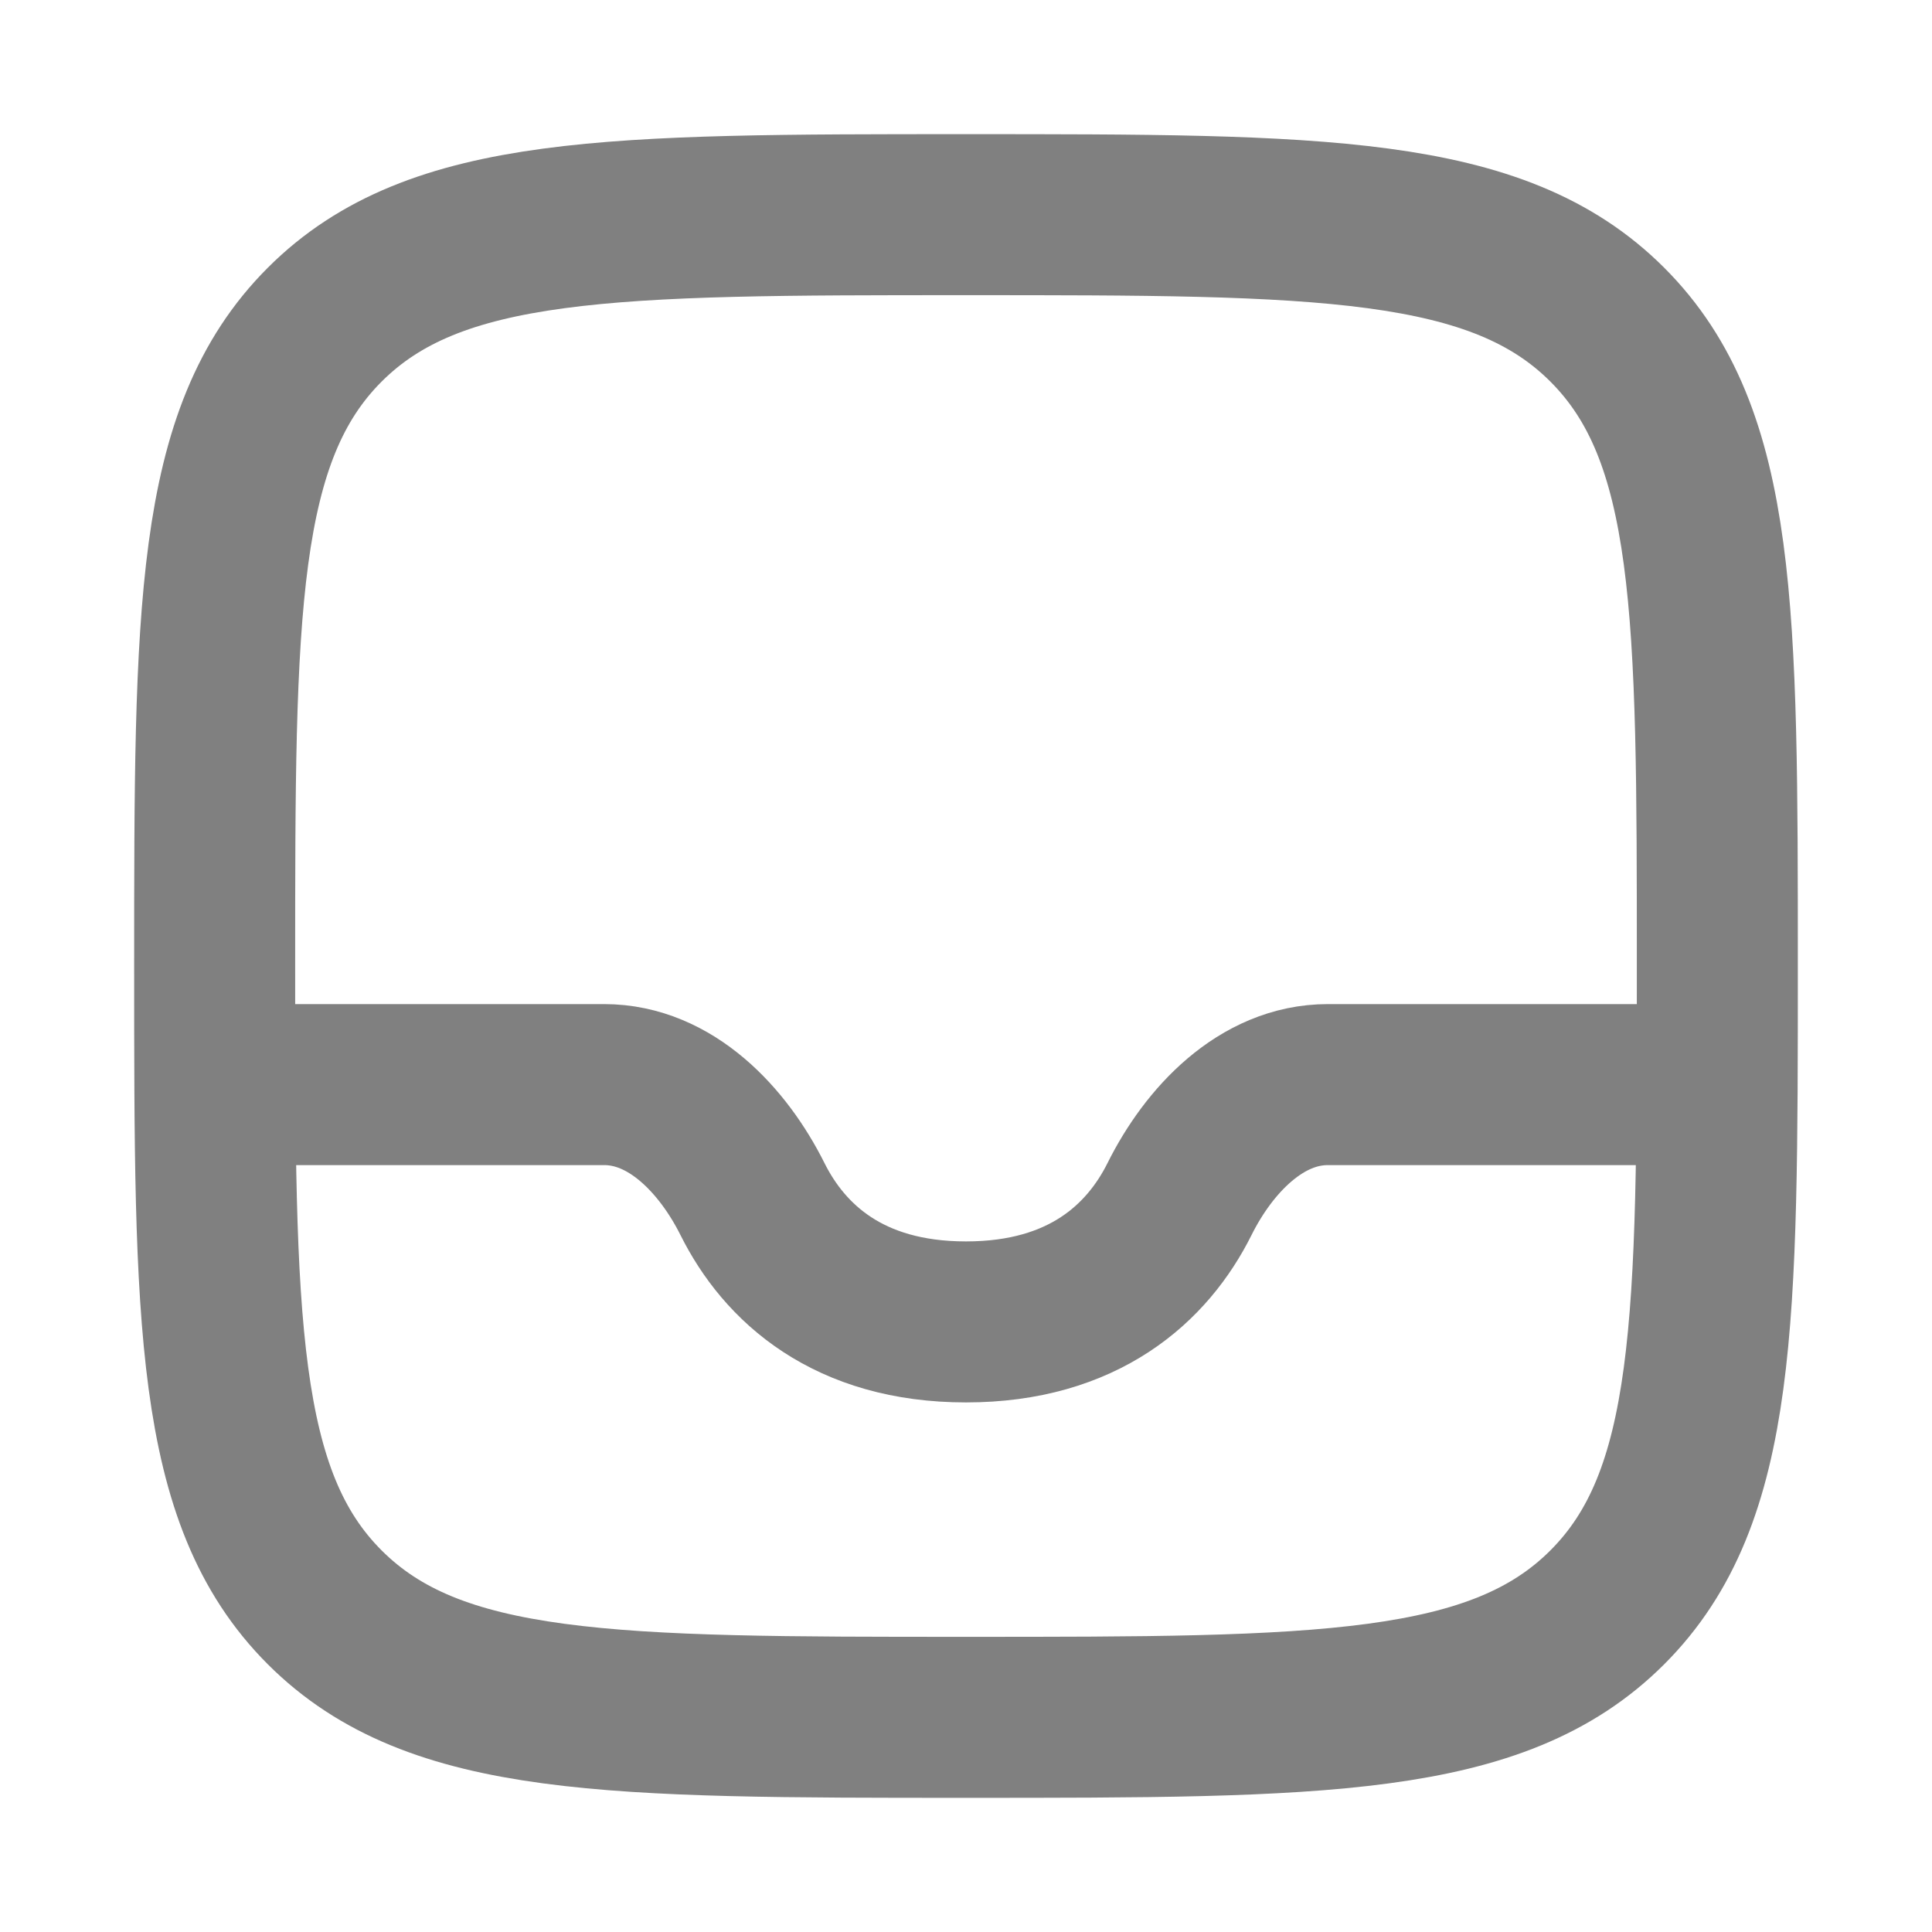
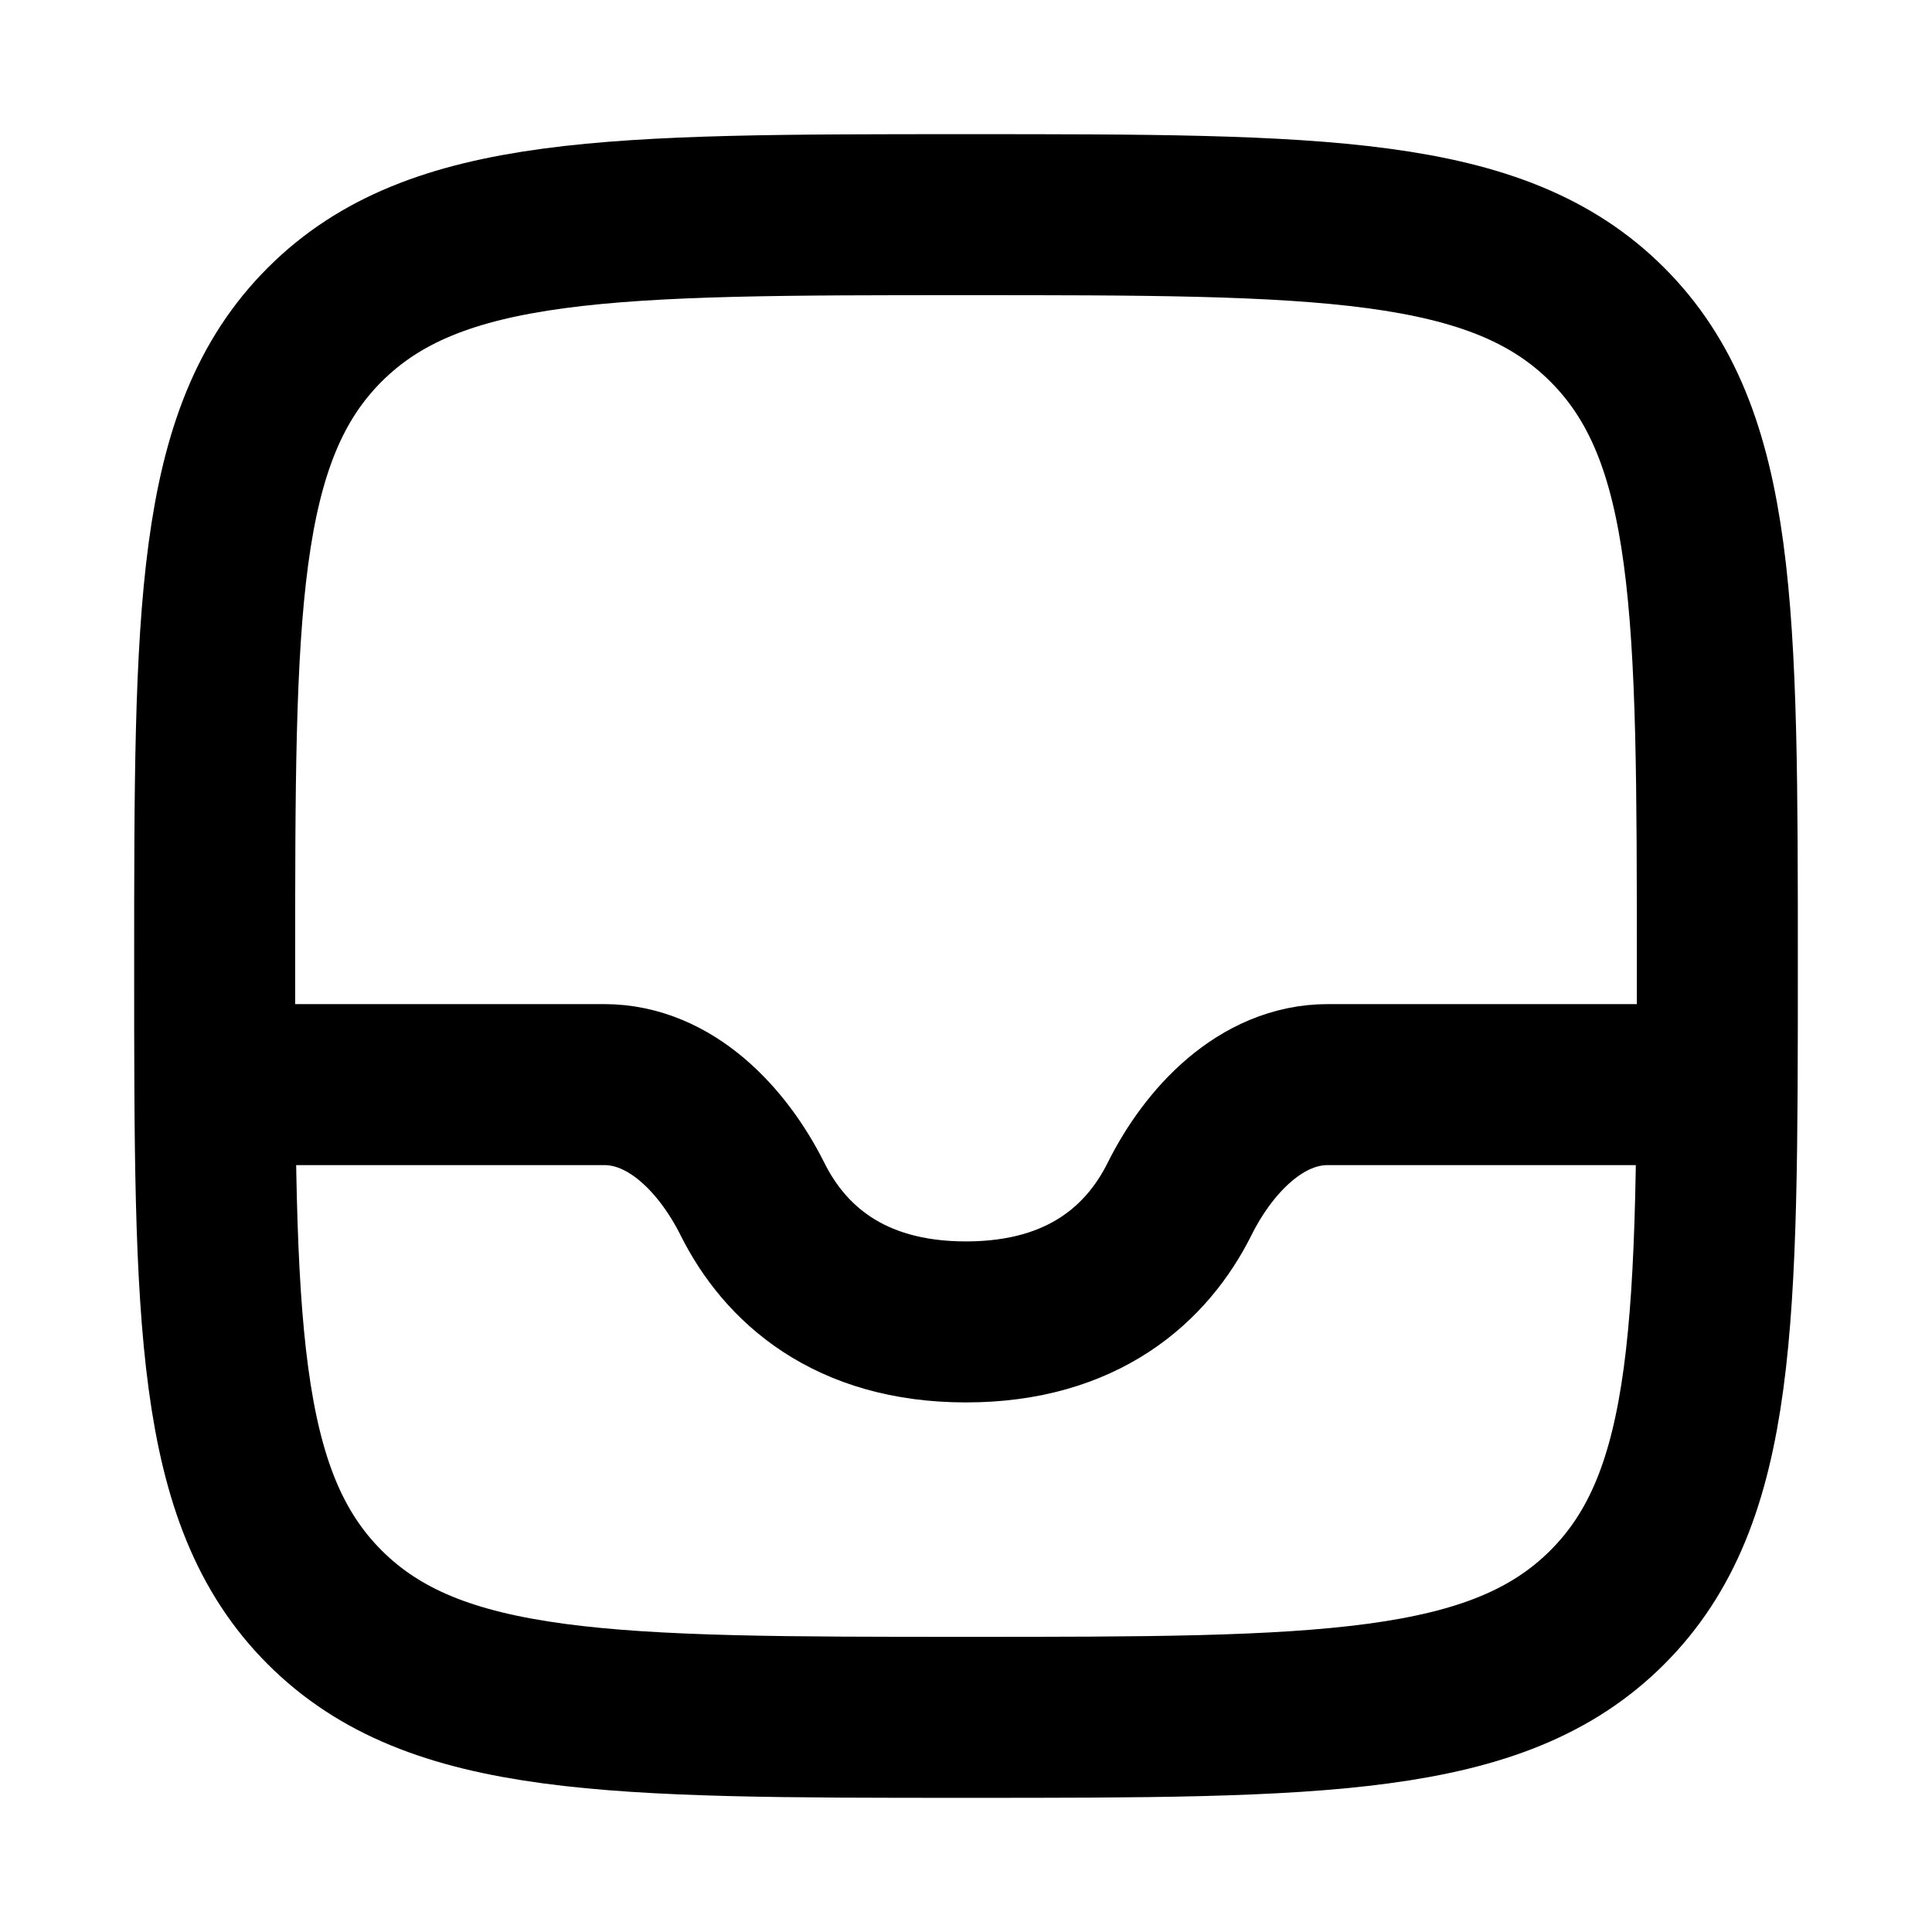
<svg xmlns="http://www.w3.org/2000/svg" width="18" height="18" viewBox="0 0 18 18" fill="none">
-   <path d="M2 9C2 5.7 2 4.05 3.025 3.025C4.05 2 5.7 2 9 2C12.3 2 13.95 2 14.975 3.025C16 4.05 16 5.7 16 9C16 12.3 16 13.95 14.975 14.975C13.95 16 12.3 16 9 16C5.7 16 4.05 16 3.025 14.975C2 13.95 2 12.3 2 9Z" stroke="#808080" stroke-width="1.5" stroke-linecap="round" stroke-linejoin="round" />
-   <path d="M16 10.105H12.371C11.75 10.105 11.262 10.624 10.989 11.172C10.692 11.767 10.097 12.316 9 12.316C7.903 12.316 7.308 11.767 7.011 11.172C6.737 10.624 6.25 10.105 5.629 10.105H2" stroke="#808080" stroke-width="1.5" stroke-linejoin="round" />
+   <path d="M2 9C2 5.7 2 4.05 3.025 3.025C4.05 2 5.7 2 9 2C12.3 2 13.95 2 14.975 3.025C16 4.05 16 5.7 16 9C16 12.3 16 13.95 14.975 14.975C13.95 16 12.3 16 9 16C5.7 16 4.05 16 3.025 14.975C2 13.95 2 12.3 2 9Z" stroke="currentColor" stroke-width="1.5" stroke-linecap="round" stroke-linejoin="round" />
+   <path d="M16 10.105H12.371C11.75 10.105 11.262 10.624 10.989 11.172C10.692 11.767 10.097 12.316 9 12.316C7.903 12.316 7.308 11.767 7.011 11.172C6.737 10.624 6.25 10.105 5.629 10.105H2" stroke="currentColor" stroke-width="1.5" stroke-linejoin="round" />
</svg>
